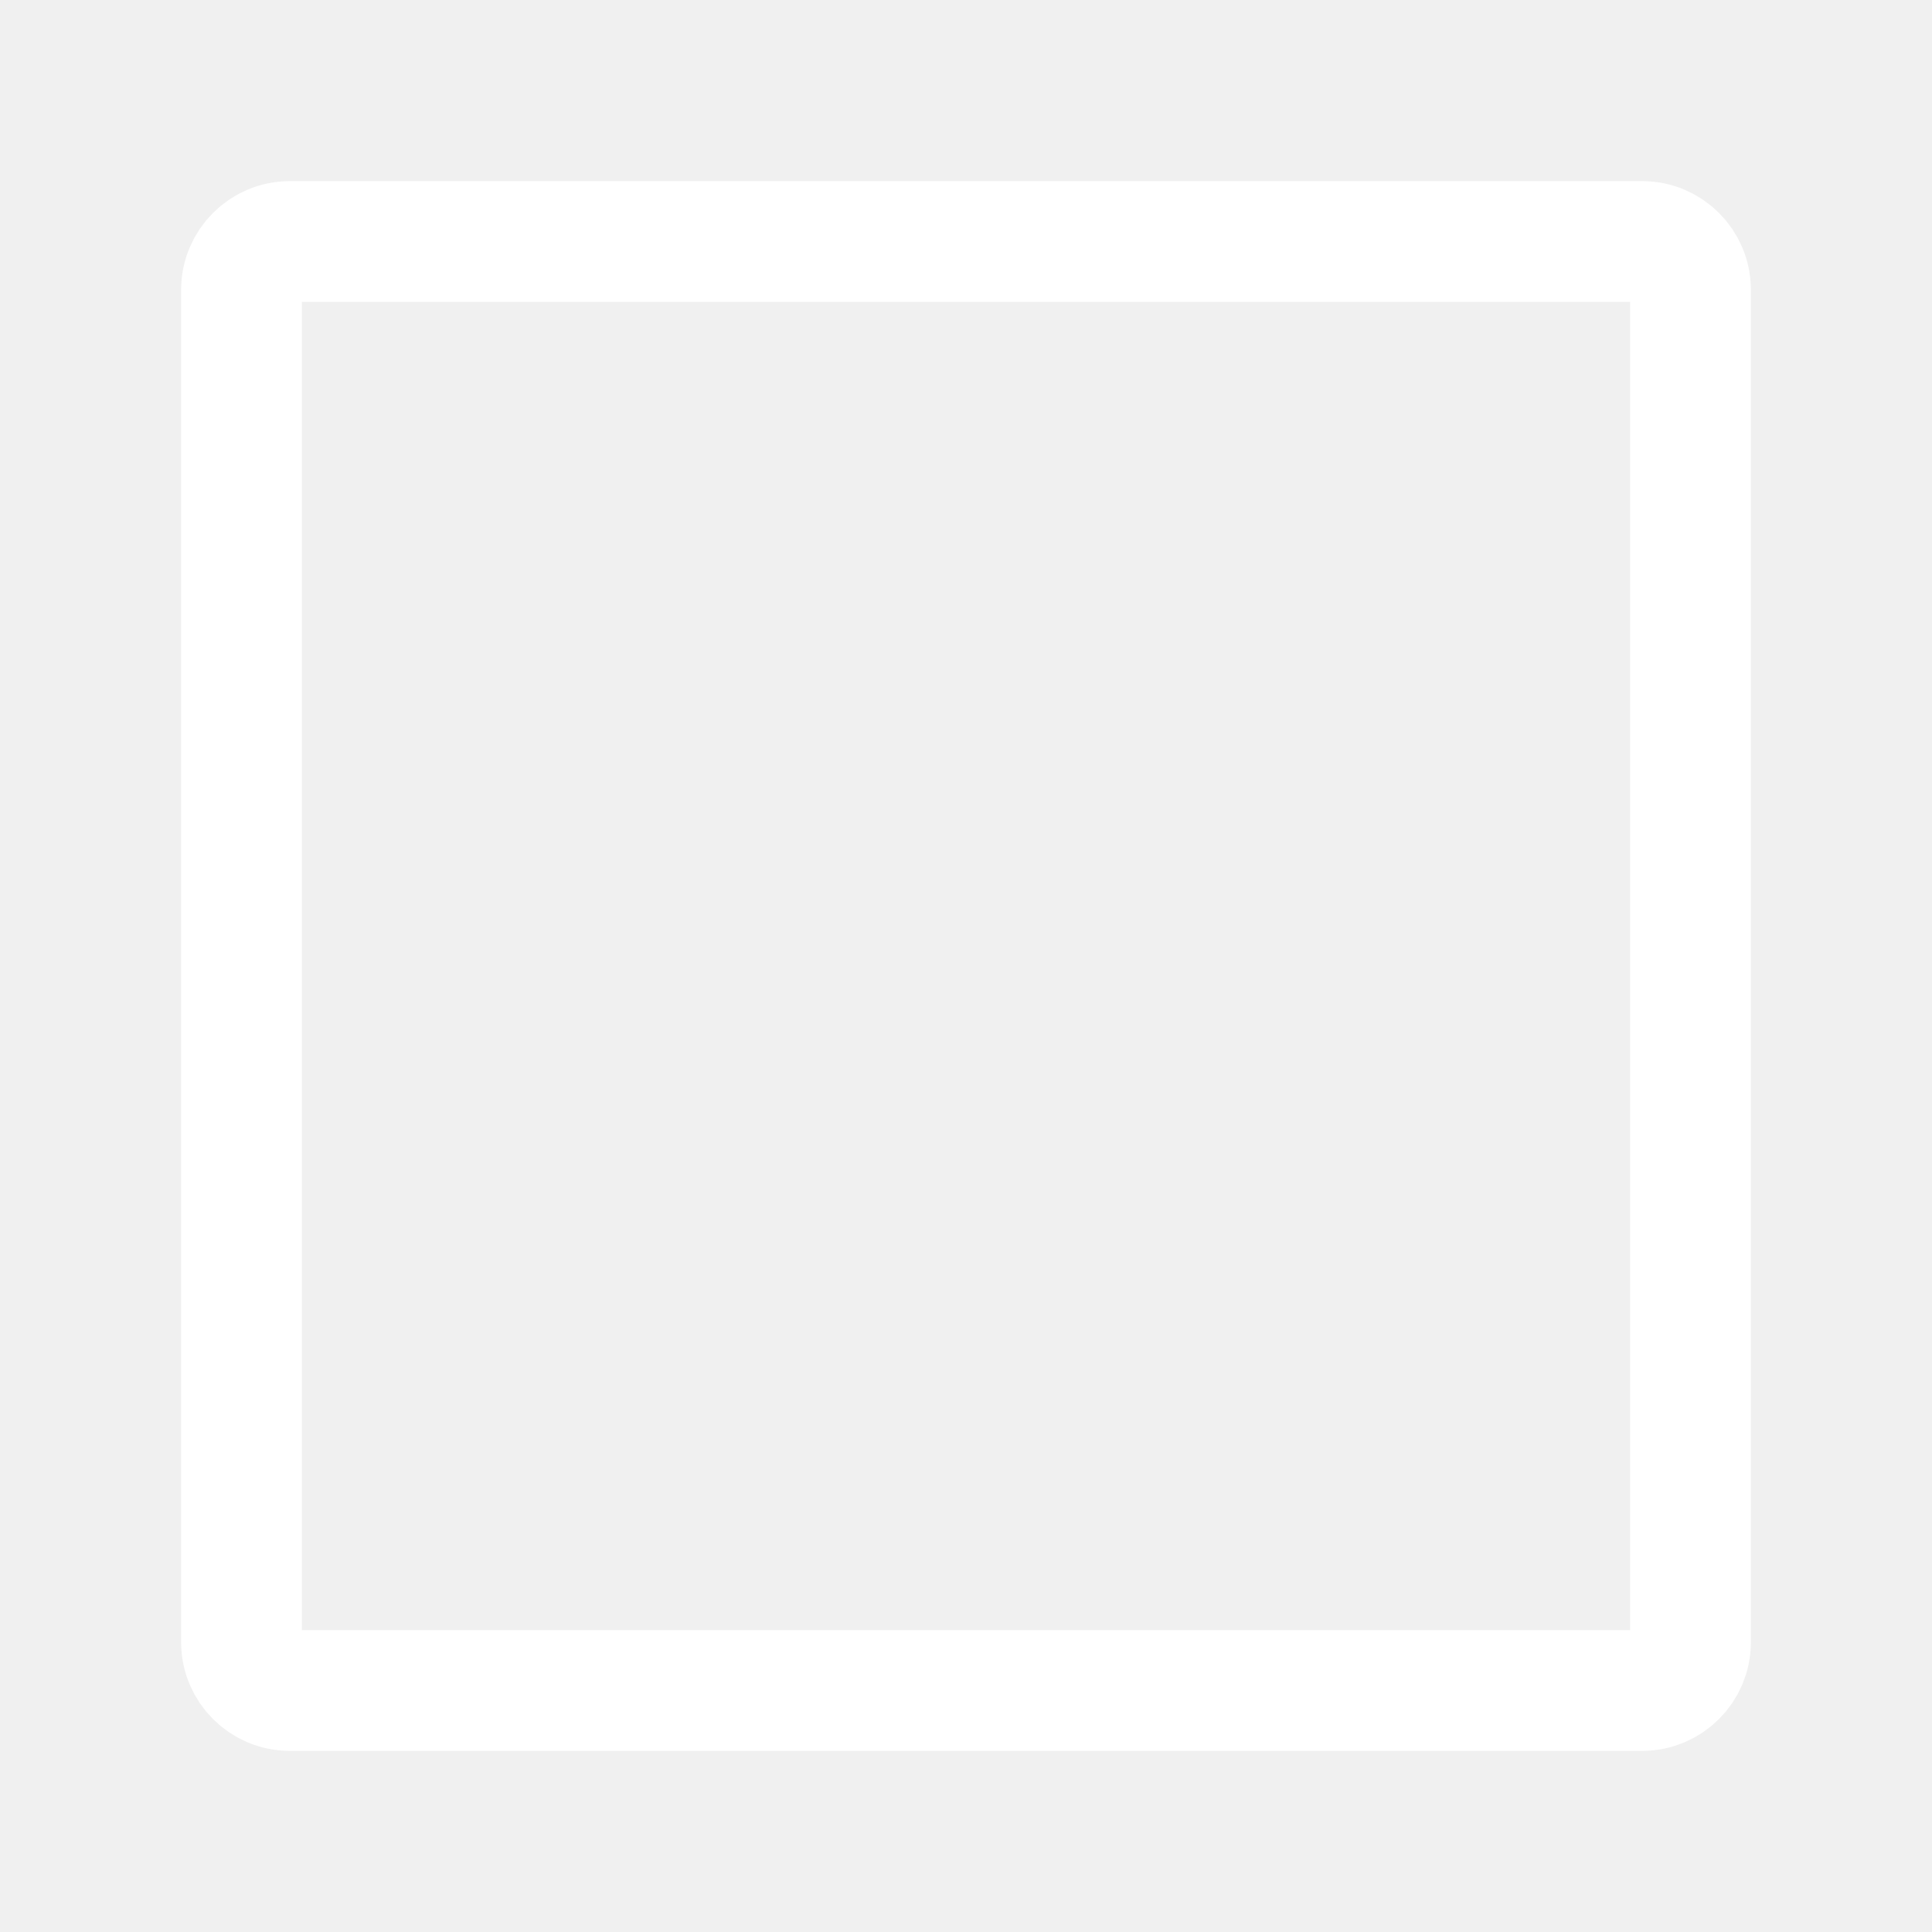
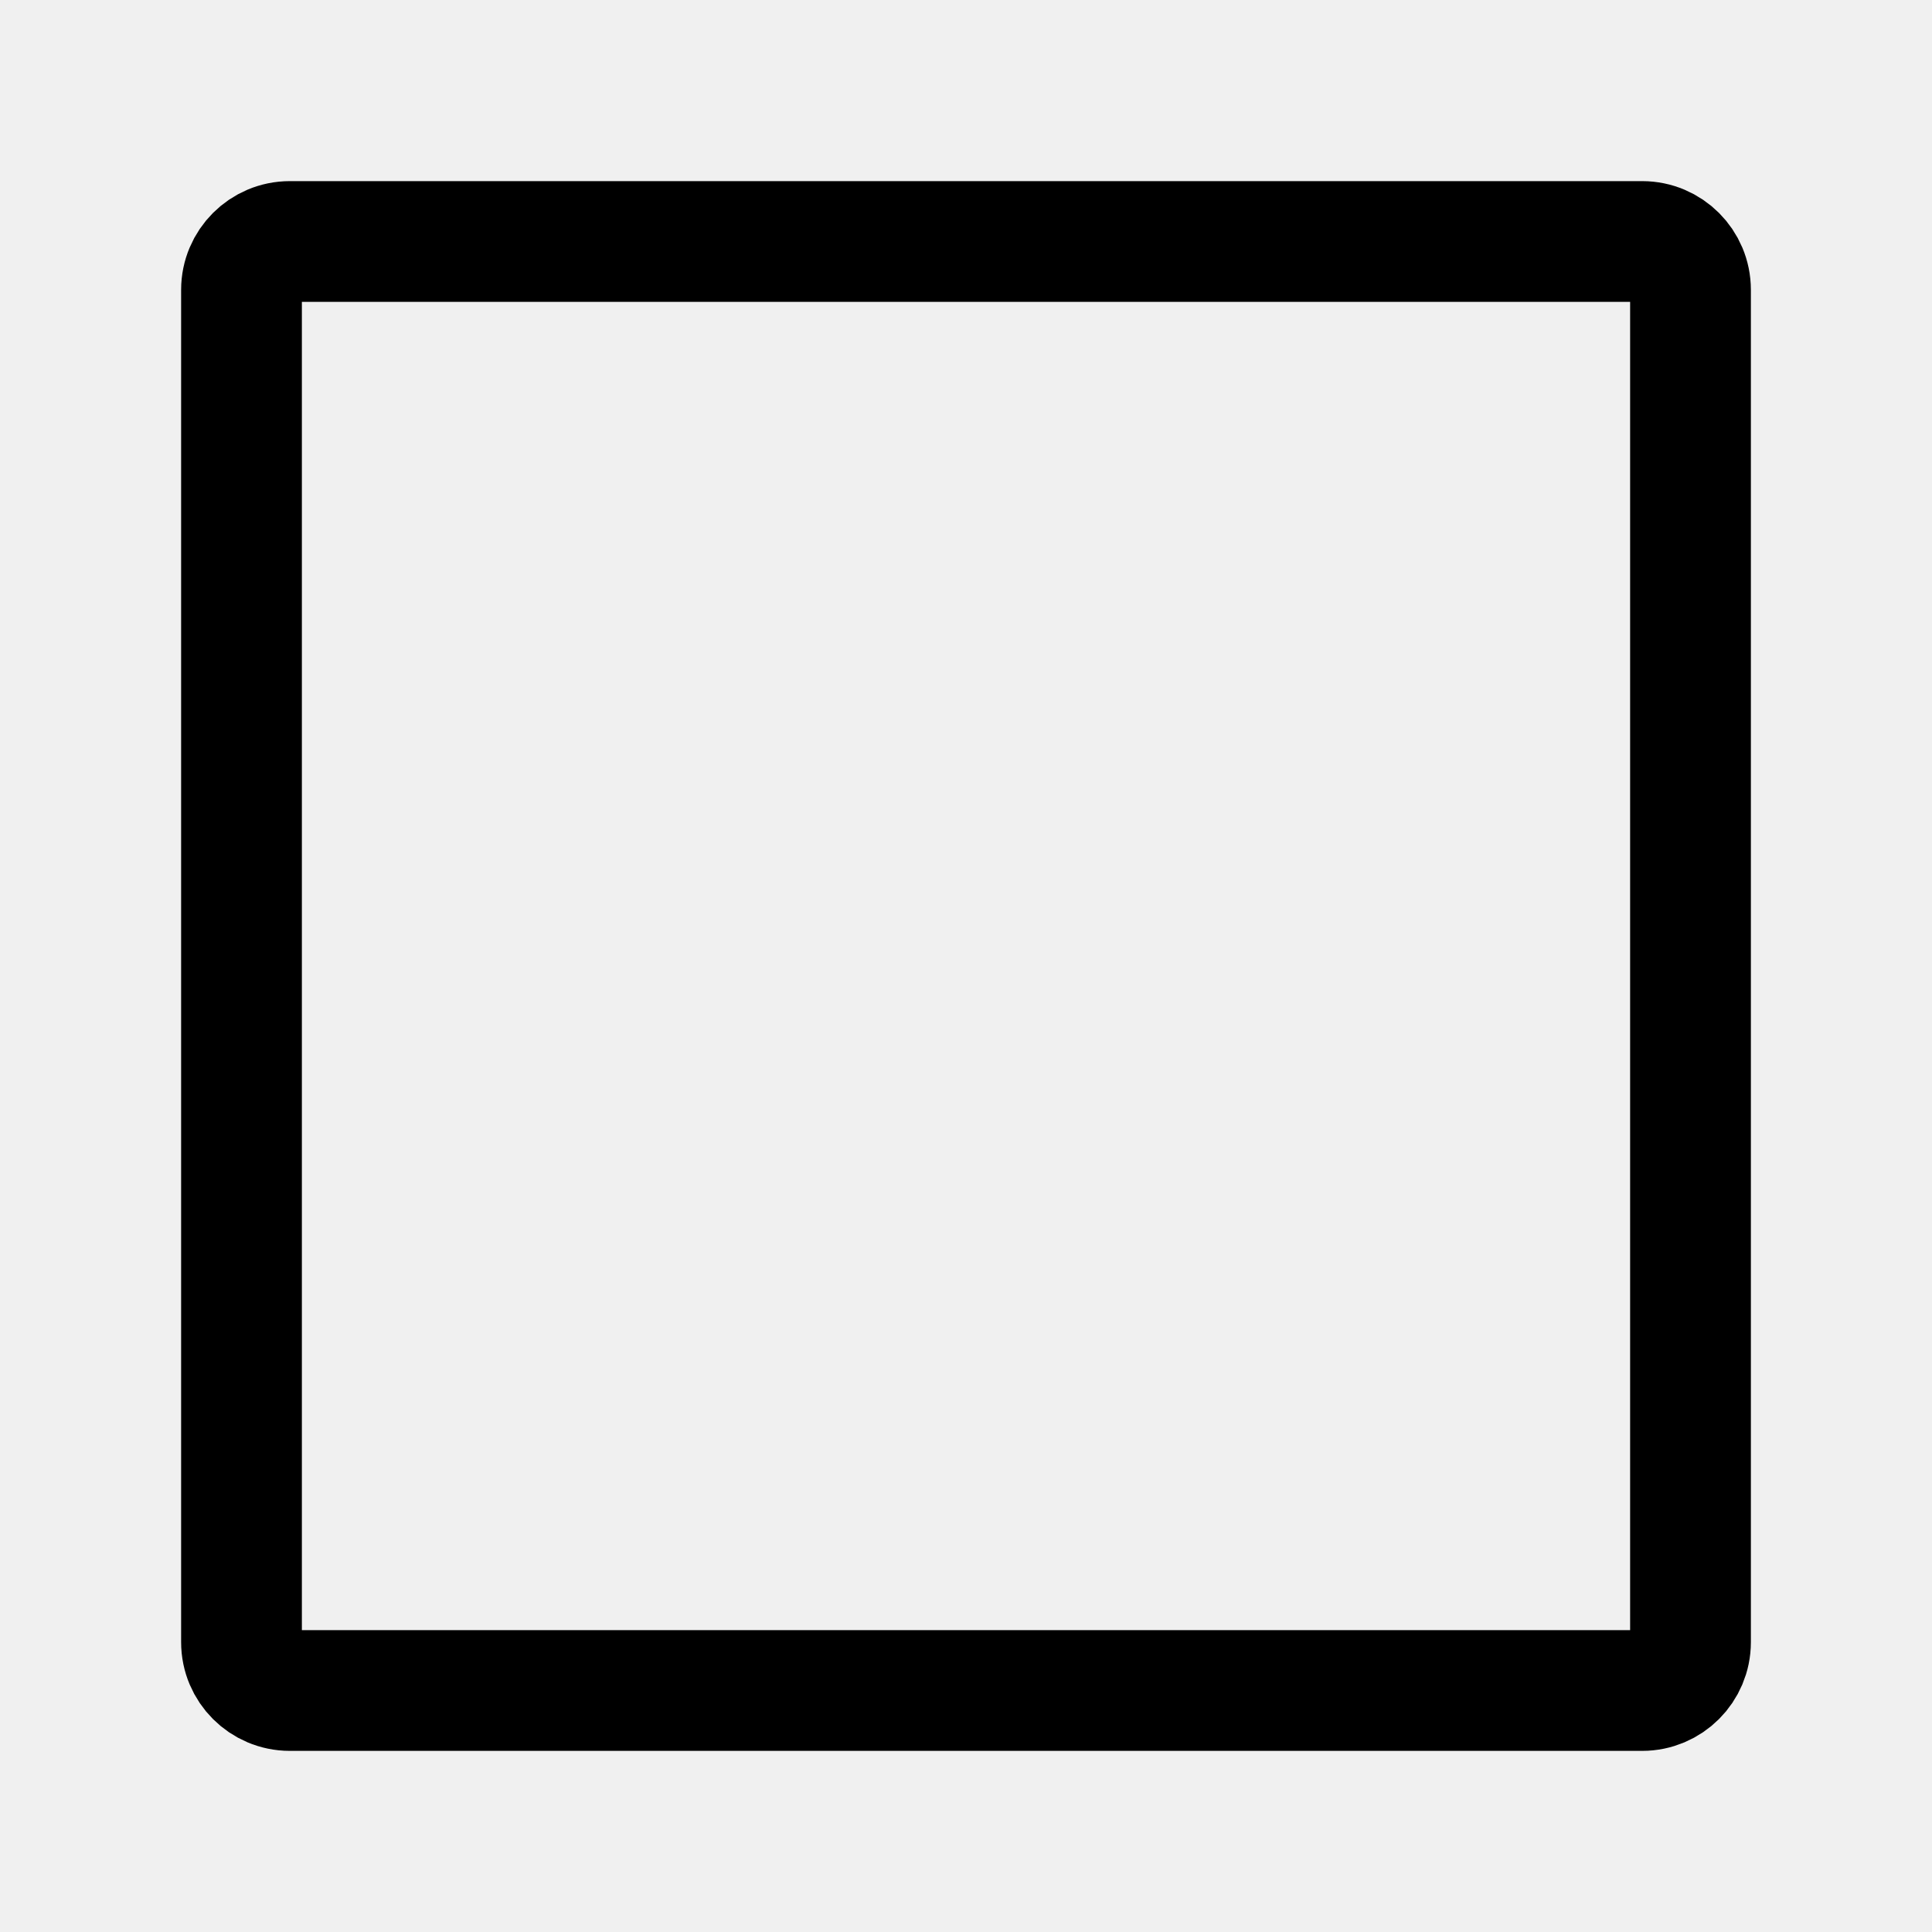
<svg xmlns="http://www.w3.org/2000/svg" width="24" height="24" viewBox="0 0 24 24" fill="none">
-   <style>
- path{stroke:#fff;}@media(prefers-color-scheme:light){path{stroke:#000;}}
- </style>
  <path d="M21 3.6V20.4C21 20.731 20.731 21 20.4 21H3.6C3.269 21 3 20.731 3 20.4V3.6C3 3.269 3.269 3 3.6 3H20.4C20.731 3 21 3.269 21 3.6Z" stroke="currentColor" stroke-width="1.5" stroke-linecap="round" stroke-linejoin="round" />
</svg>
